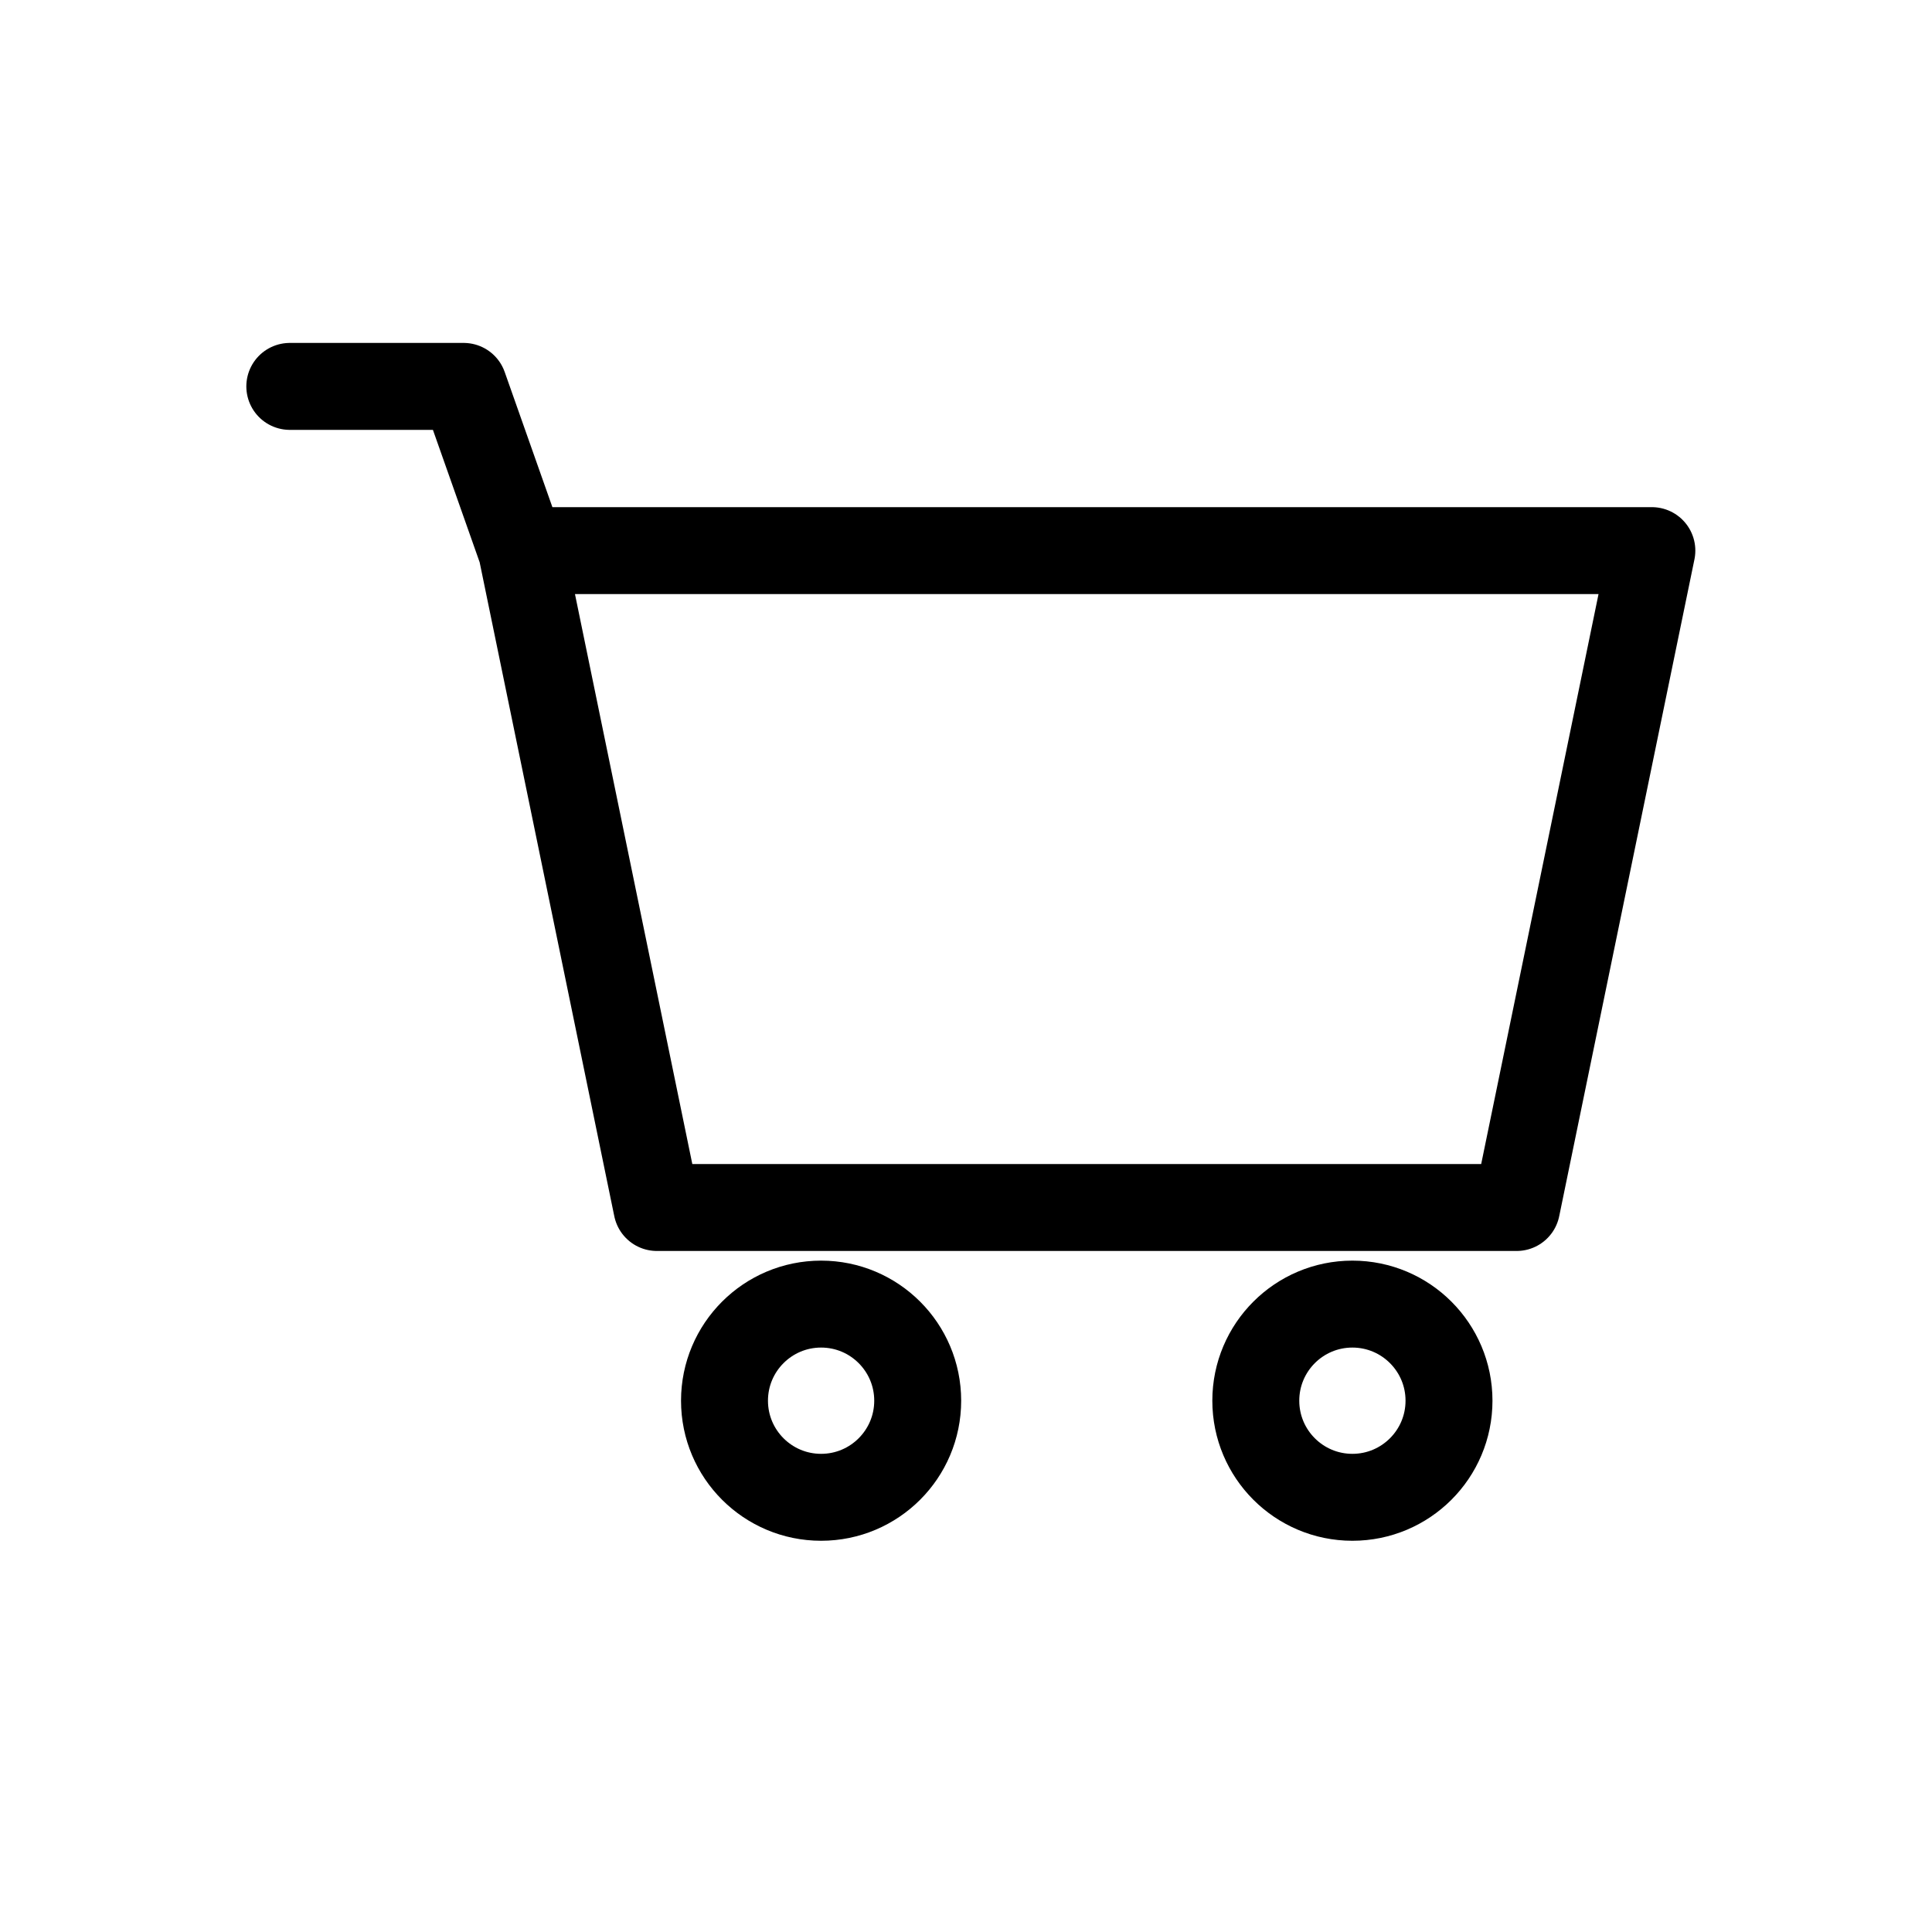
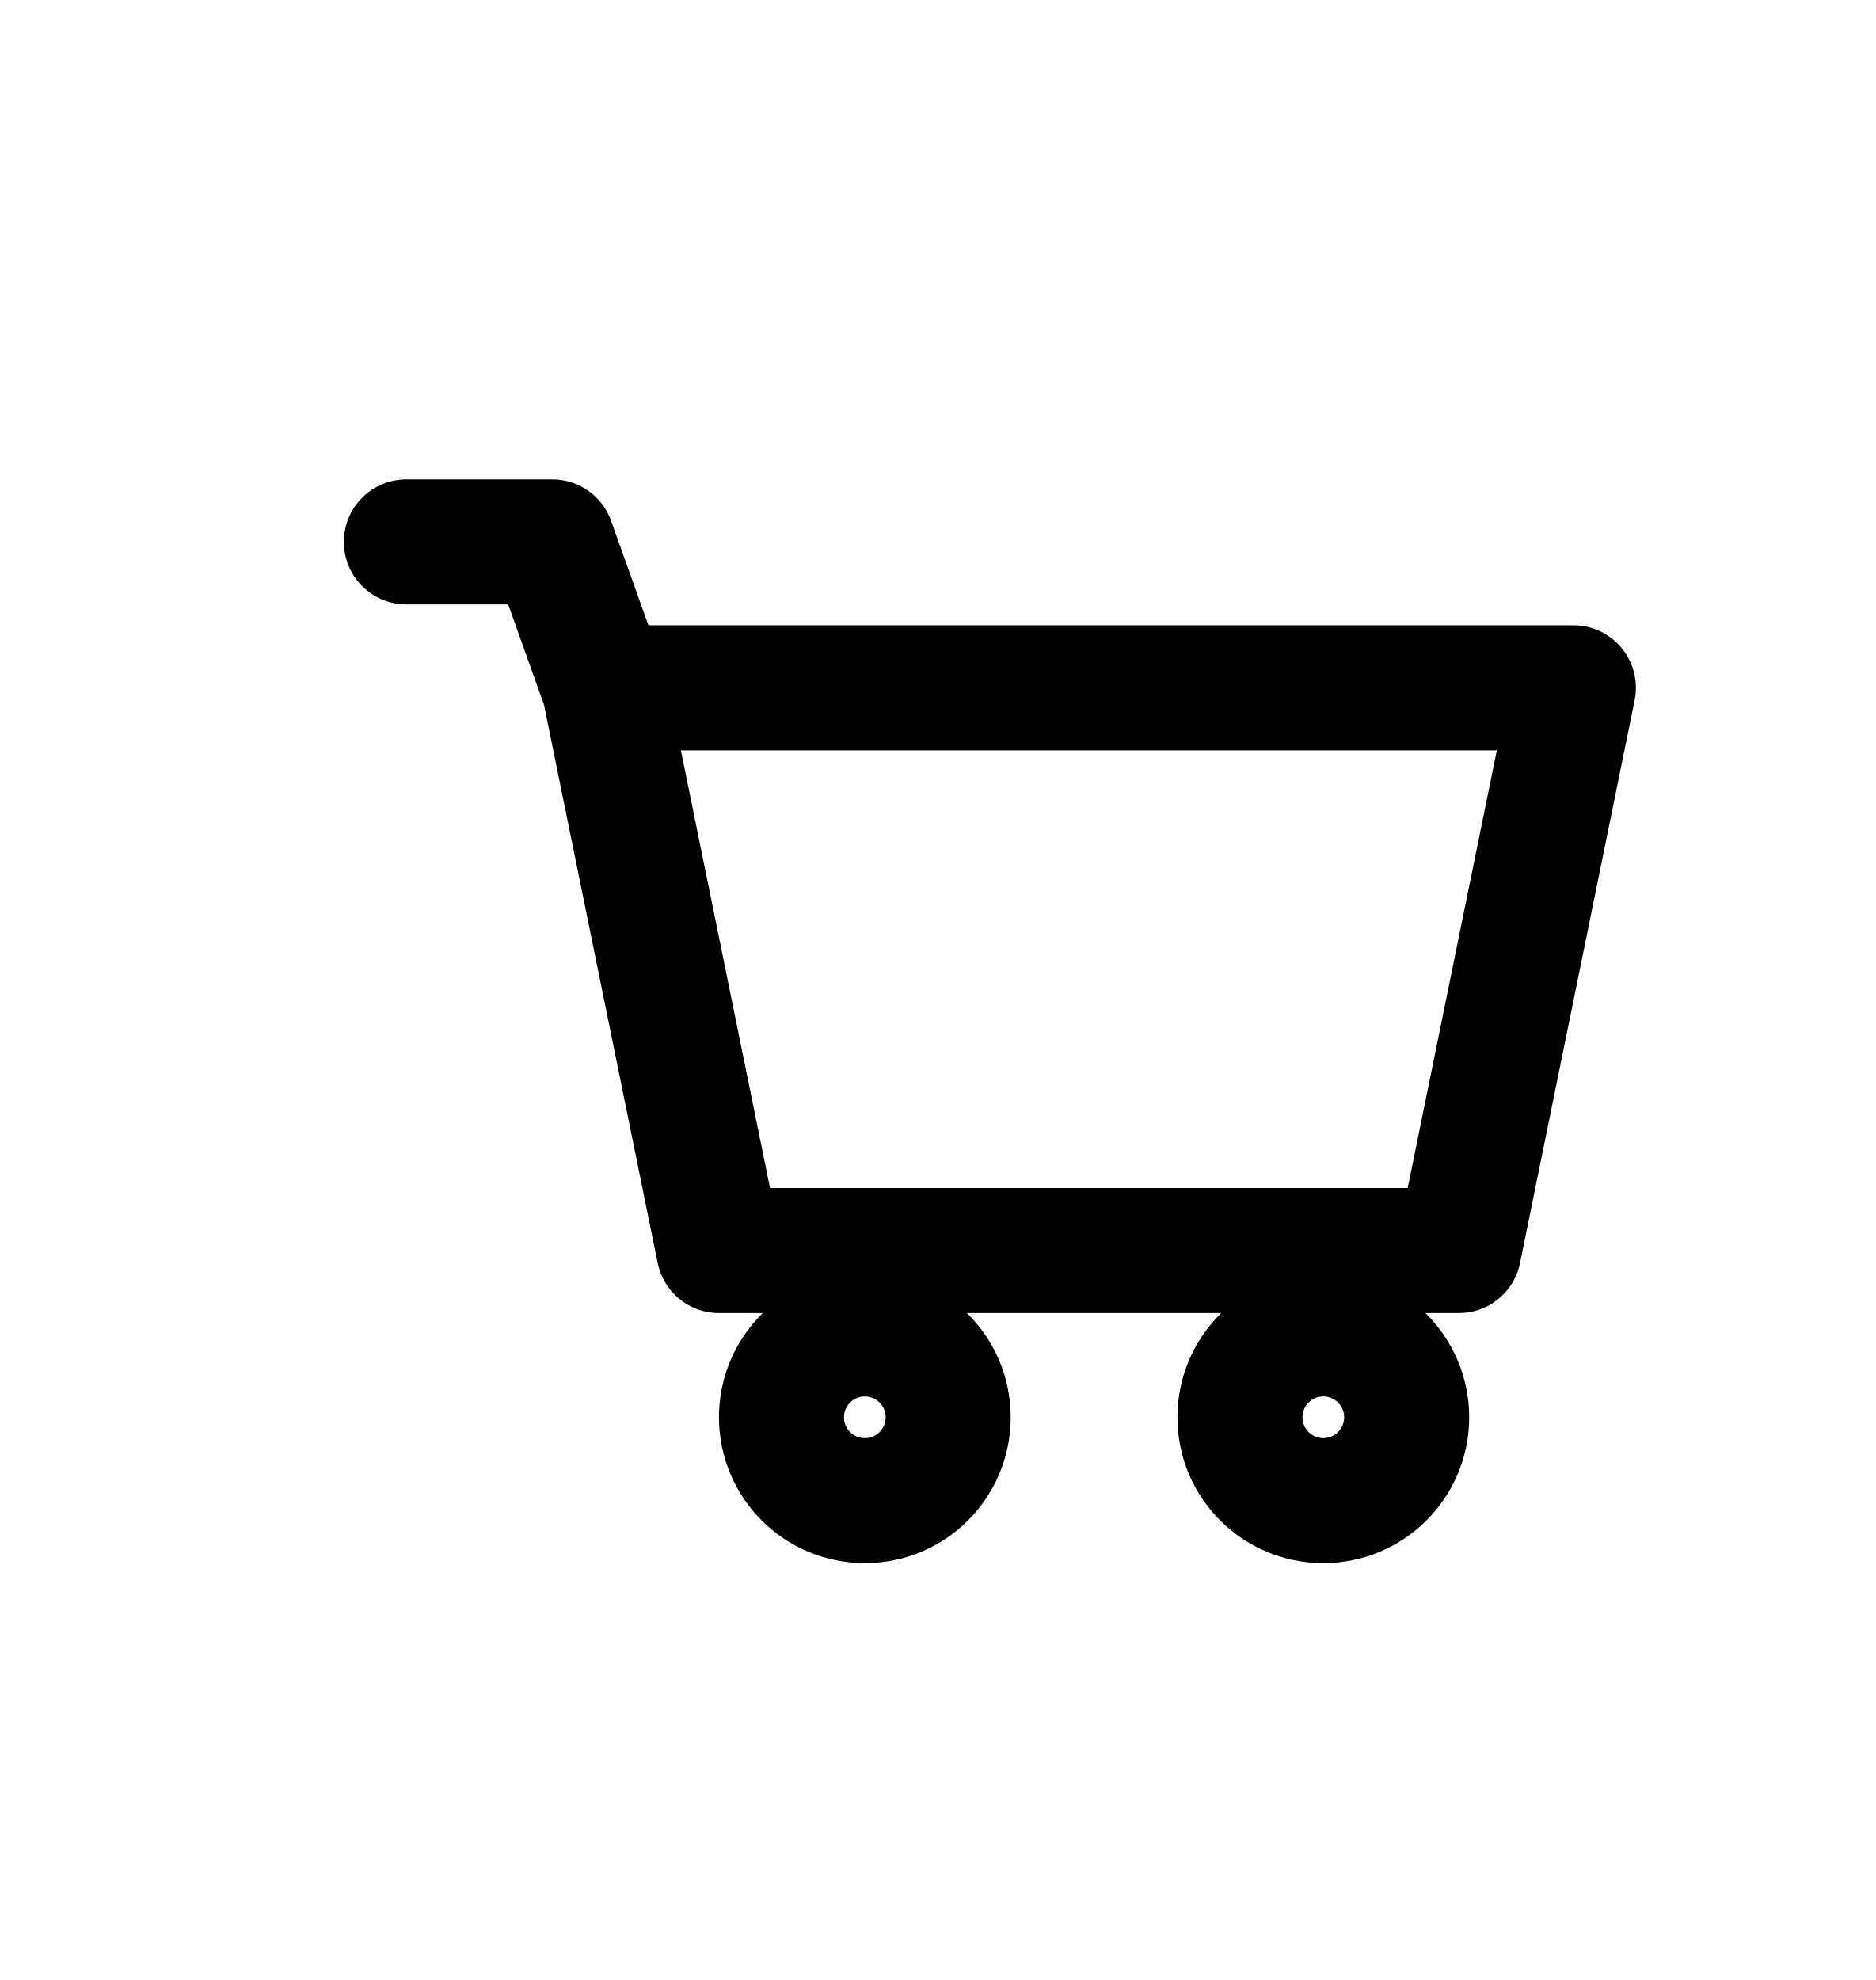
- <svg xmlns="http://www.w3.org/2000/svg" fill="none" class="icon icon-cart-empty" viewBox="0 0 40 40">
-   <path d="M6 8h3.6l1.2 3.4M10.8 11.4 13.6 25h17.8l2.8-13.6H10.8" stroke="currentColor" stroke-width="1.8" stroke-linecap="round" stroke-linejoin="round" />
-   <circle cx="17" cy="29" r="2" stroke="currentColor" stroke-width="1.8" />
-   <circle cx="28" cy="29" r="2" stroke="currentColor" stroke-width="1.8" />
+ <svg xmlns="http://www.w3.org/2000/svg" fill="none" class="icon icon-cart-empty" viewBox="0 0 18 19">
+   <path d="M3.9 5.2h1.4l0.5 1.4M5.8 6.6 6.9 12h7.1l1.1-5.4H5.8" stroke="currentColor" stroke-width="1.2" stroke-linecap="round" stroke-linejoin="round" />
+   <circle cx="8.3" cy="13.6" r="0.8" stroke="currentColor" stroke-width="1.2" />
+   <circle cx="12.7" cy="13.6" r="0.8" stroke="currentColor" stroke-width="1.2" />
</svg>
